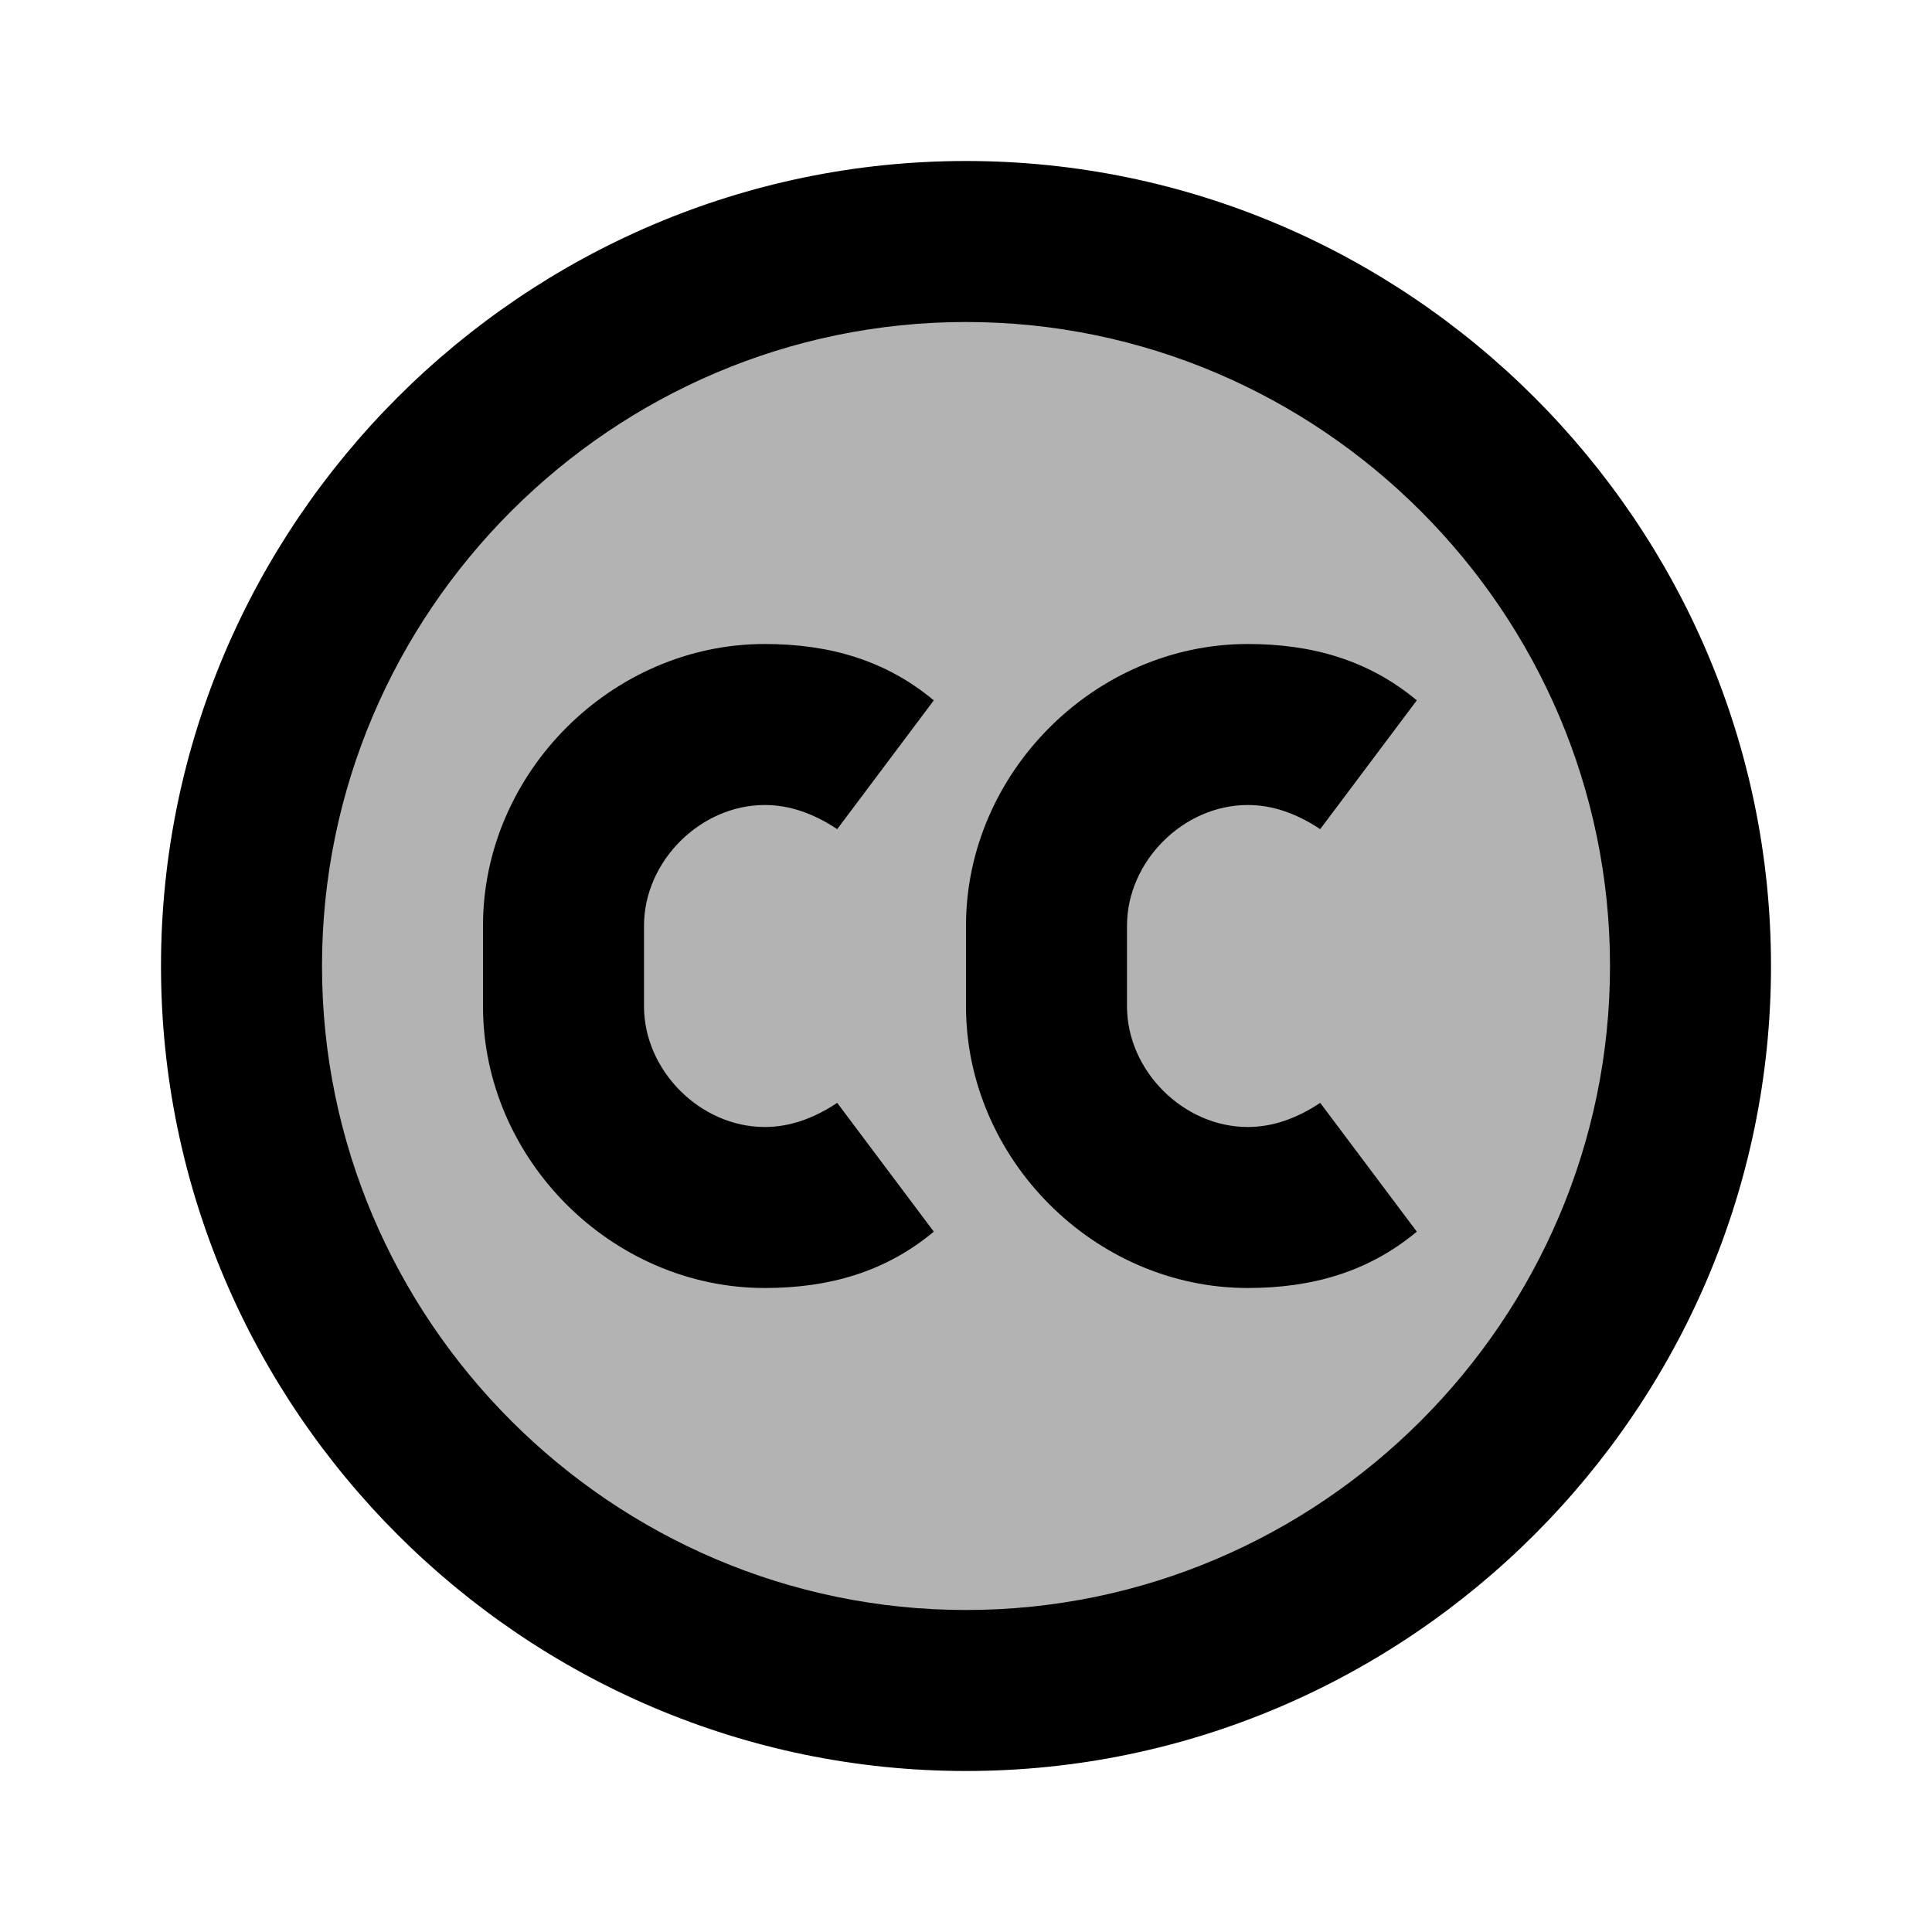
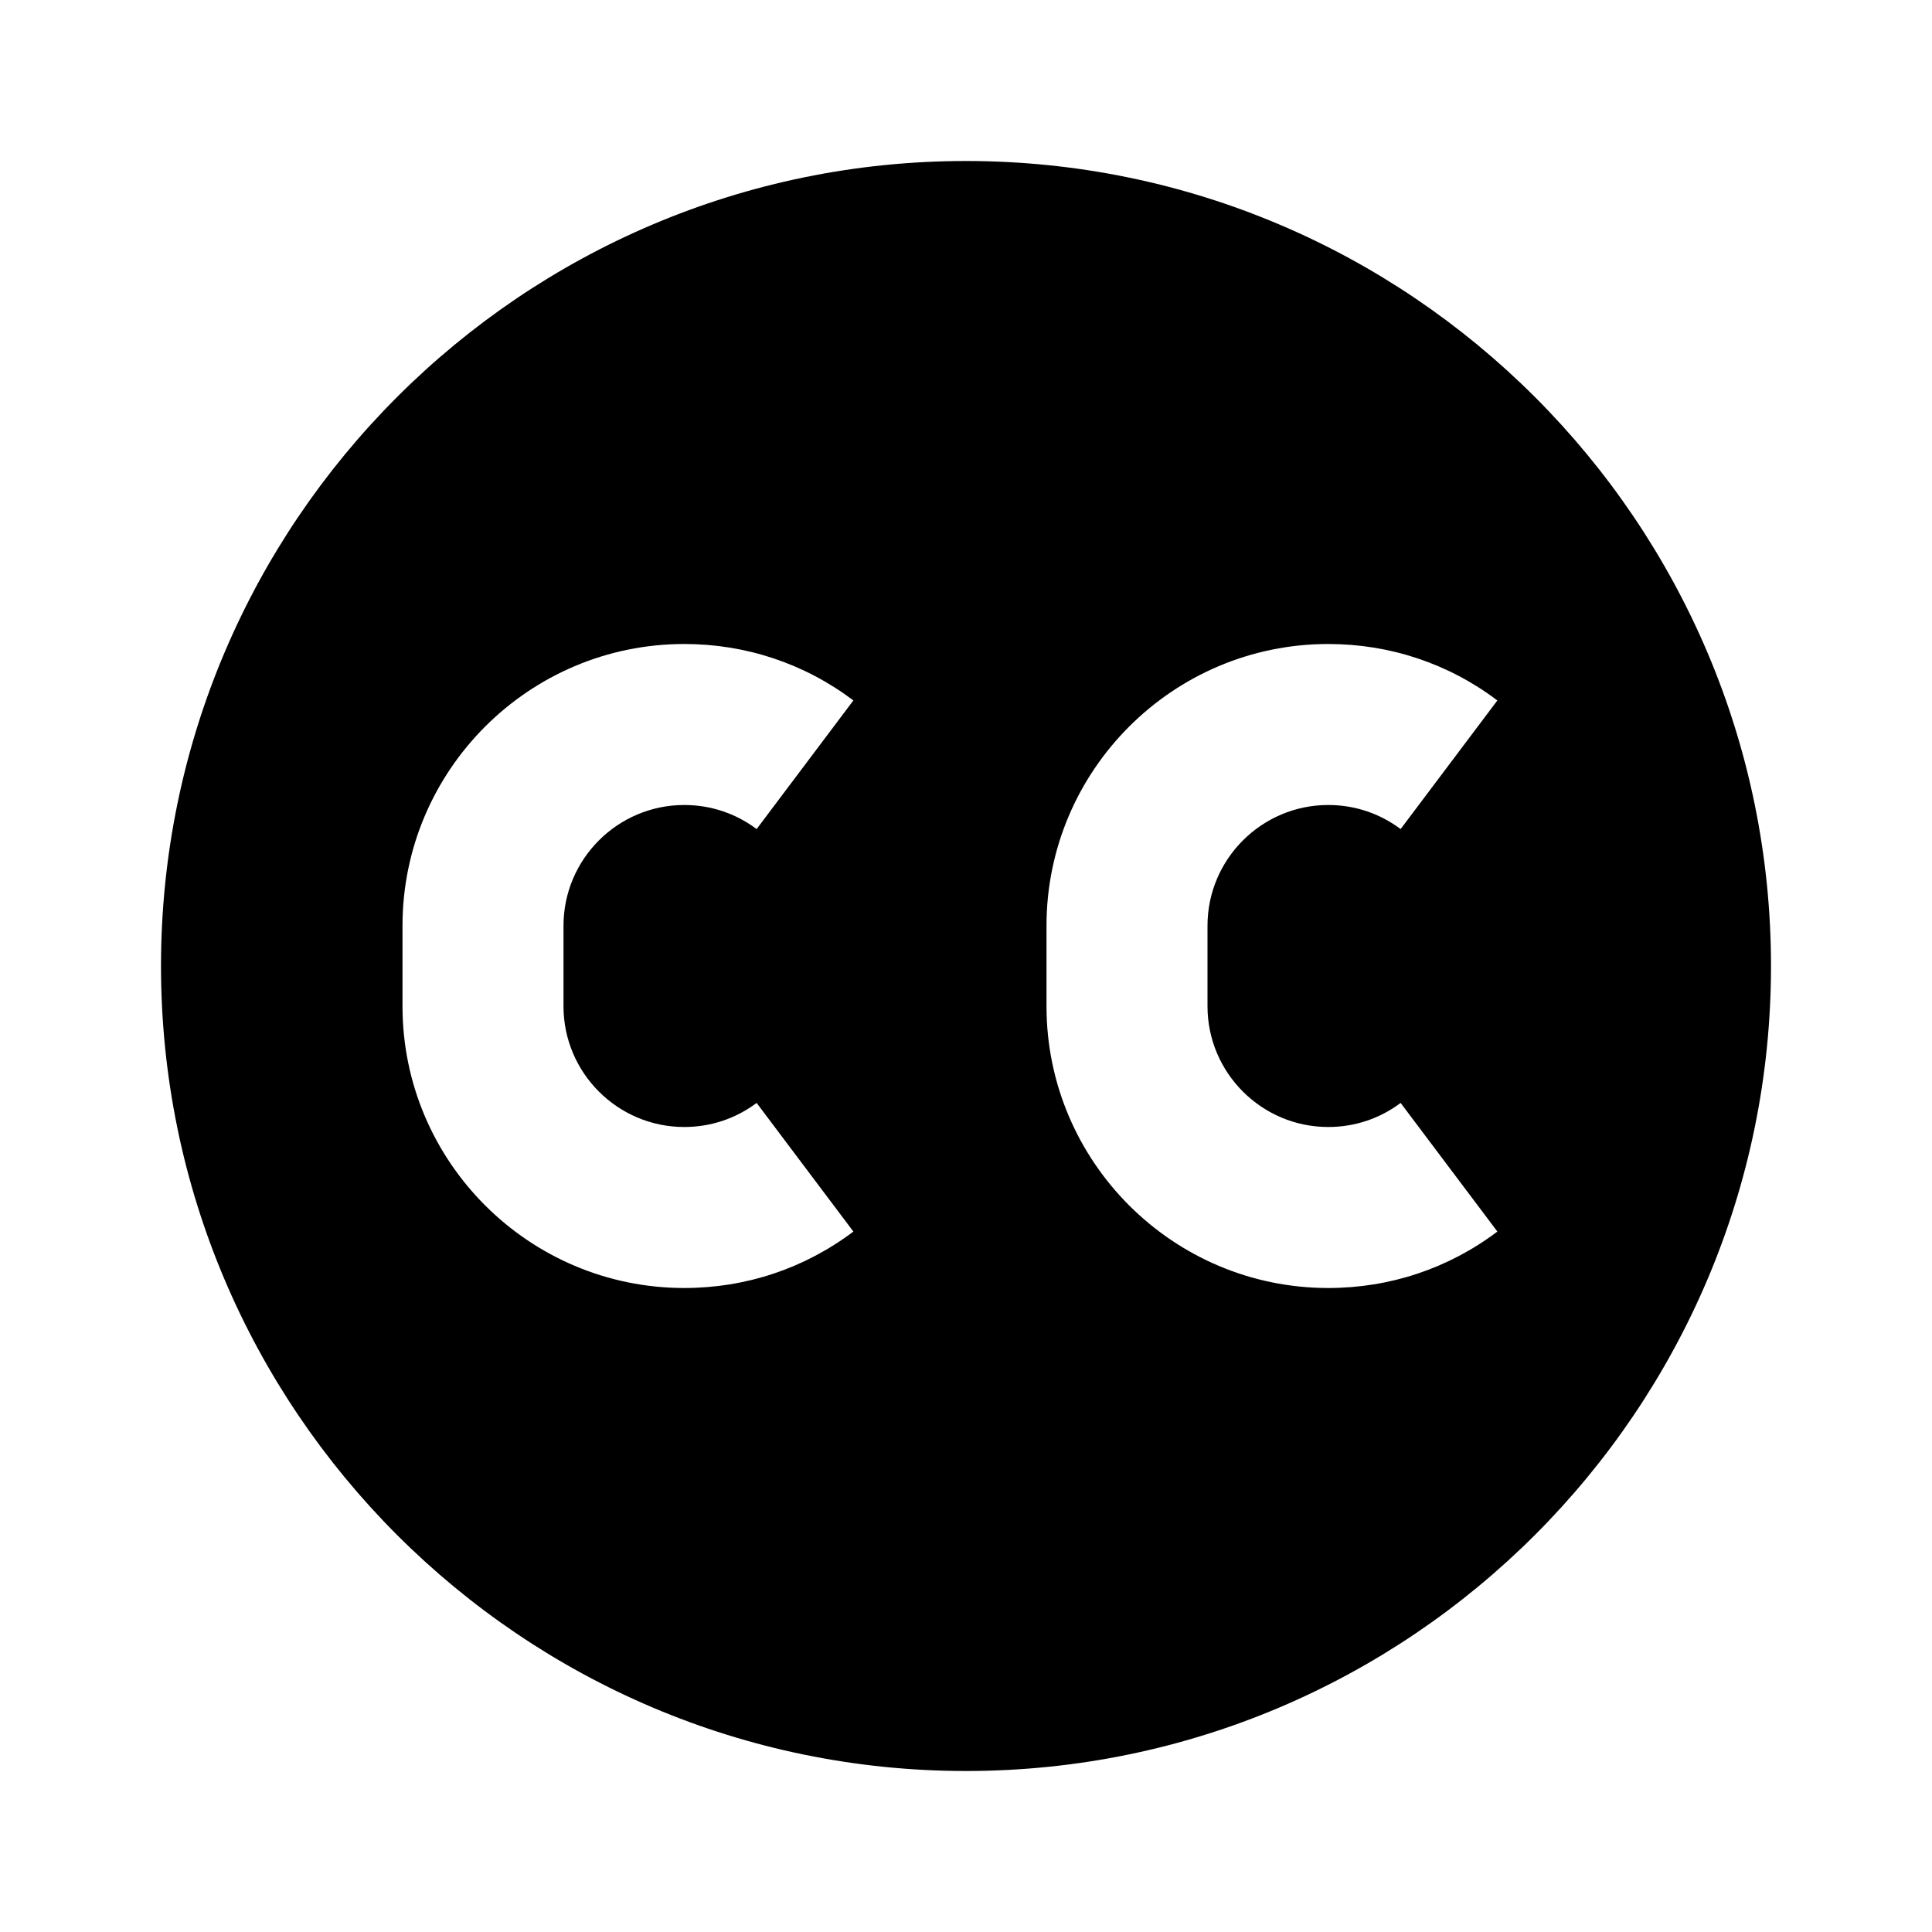
- <svg xmlns="http://www.w3.org/2000/svg" version="1.1" id="Two_Tone" x="0px" y="0px" viewBox="0 0 24 24" style="enable-background:new 0 0 24 24;" xml:space="preserve" width="24px" height="24px">
-   <circle style="opacity:0.3;enable-background:new    ;" cx="12" cy="12" r="9" />
-   <path d="M12,22C6.5,22,2,17.5,2,12C2,6.5,6.5,2,12,2c5.5,0,10,4.5,10,10C22,17.5,17.5,22,12,22z M12,4c-4.4,0-8,3.6-8,8s3.6,8,8,8  s8-3.6,8-8S16.4,4,12,4z" />
-   <path d="M9.5,16C7.6,16,6,14.4,6,12.5v-1C6,9.6,7.6,8,9.5,8c0.8,0,1.5,0.2,2.1,0.7l-1.2,1.6C10.1,10.1,9.8,10,9.5,10  C8.7,10,8,10.7,8,11.5v1C8,13.3,8.7,14,9.5,14c0.3,0,0.6-0.1,0.9-0.3l1.2,1.6C11,15.8,10.3,16,9.5,16z" />
-   <path d="M15.5,16c-1.9,0-3.5-1.6-3.5-3.5v-1C12,9.6,13.6,8,15.5,8c0.8,0,1.5,0.2,2.1,0.7l-1.2,1.6c-0.3-0.2-0.6-0.3-0.9-0.3  c-0.8,0-1.5,0.7-1.5,1.5v1c0,0.8,0.7,1.5,1.5,1.5c0.3,0,0.6-0.1,0.9-0.3l1.2,1.6C17,15.8,16.3,16,15.5,16z" />
+ <svg xmlns="http://www.w3.org/2000/svg" viewBox="0 0 24 24" width="24px" height="24px">
+   <path d="M12,2C6.486,2,2,6.486,2,12s4.486,10,10,10s10-4.486,10-10S17.514,2,12,2z M8.5,14c0.328,0,0.639-0.104,0.899-0.299 l1.202,1.598C9.992,15.758,9.265,16,8.5,16C6.57,16,5,14.43,5,12.5v-1C5,9.57,6.57,8,8.5,8c0.765,0,1.492,0.242,2.101,0.701 l-1.202,1.598C9.139,10.104,8.828,10,8.5,10C7.673,10,7,10.673,7,11.5v1C7,13.327,7.673,14,8.5,14z M16.5,14 c0.328,0,0.639-0.104,0.899-0.299l1.202,1.598C17.992,15.758,17.265,16,16.5,16c-1.93,0-3.5-1.57-3.5-3.5v-1C13,9.57,14.57,8,16.5,8 c0.765,0,1.492,0.242,2.101,0.701l-1.202,1.598C17.139,10.104,16.828,10,16.5,10c-0.827,0-1.5,0.673-1.5,1.5v1 C15,13.327,15.673,14,16.5,14z" />
</svg>
